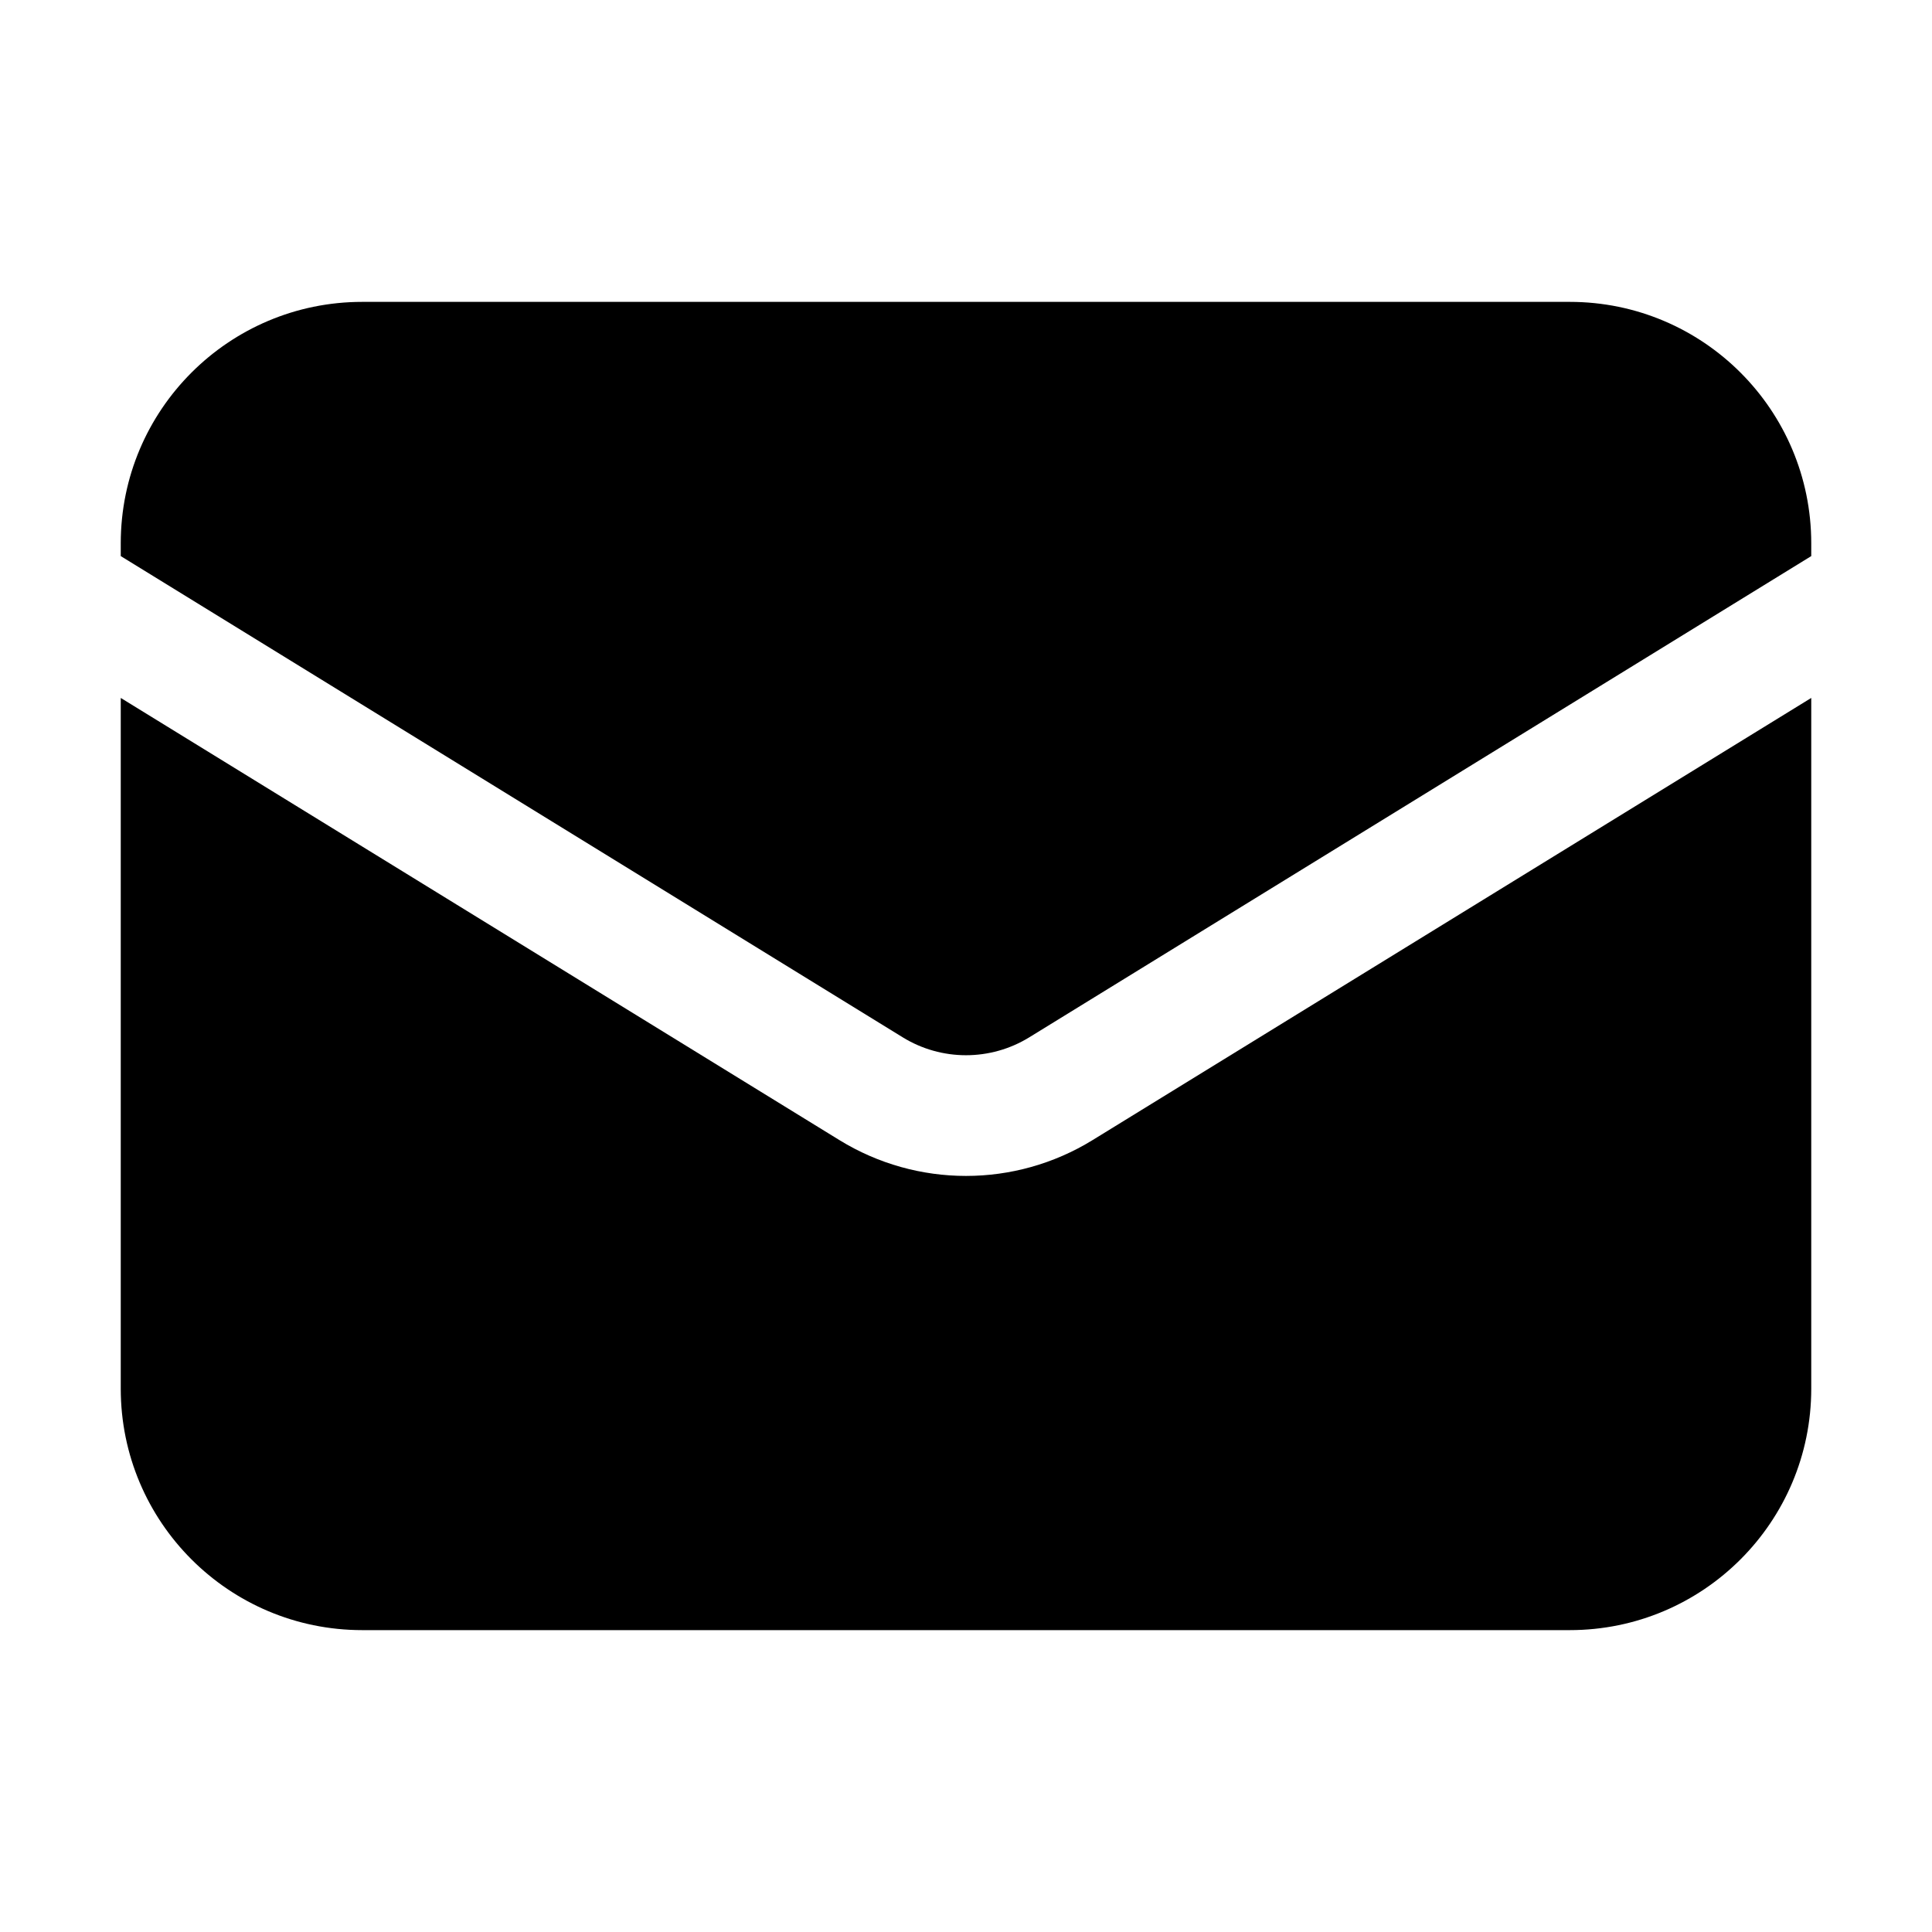
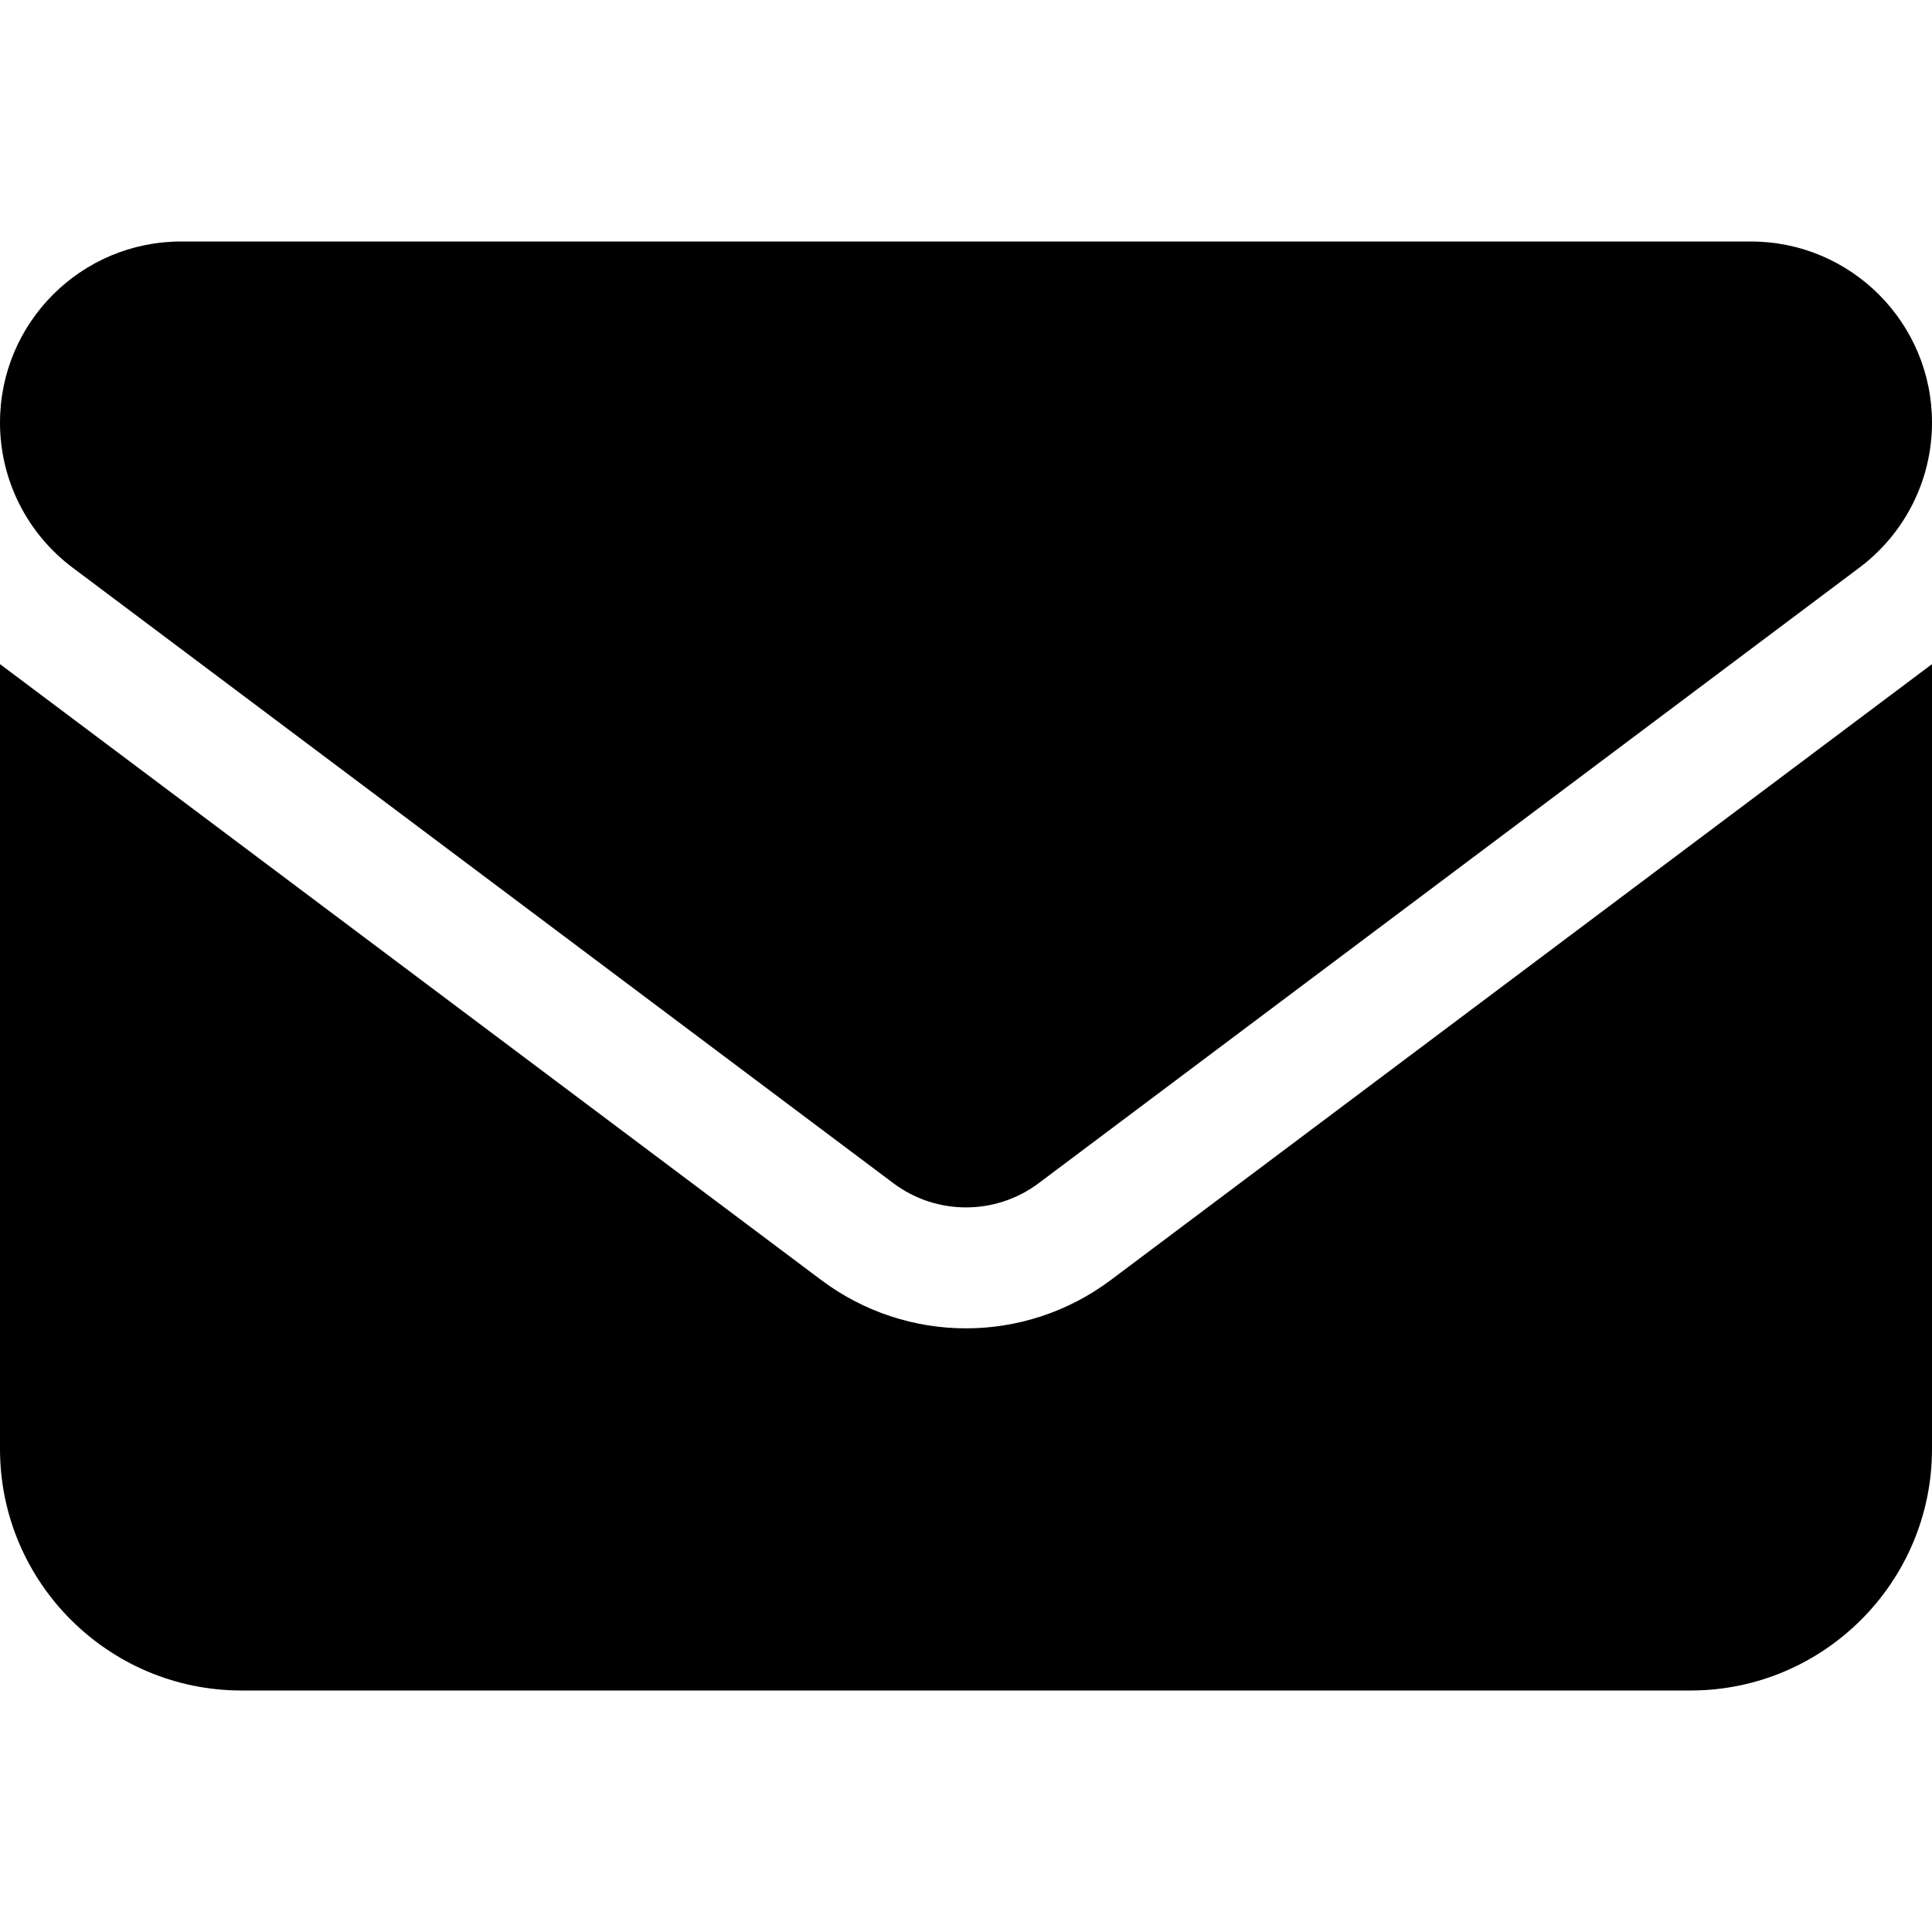
- <svg xmlns="http://www.w3.org/2000/svg" viewBox="0 0 24 24" fill="currentColor" aria-hidden="true">
-   <path d="M1.5 8.67v8.58a3 3 0 003 3h15a3 3 0 003-3V8.67l-8.928 5.493a3 3 0 01-3.144 0L1.5 8.67z" />
-   <path d="M22.5 6.908V6.75a3 3 0 00-3-3h-15a3 3 0 00-3 3v.158l9.714 5.978a1.5 1.5 0 001.572 0L22.5 6.908z" />
+ <svg xmlns="http://www.w3.org/2000/svg" viewBox="0 0 512 512">
+   <path d="M48 64C21.5 64 0 85.5 0 112c0 15.1 7.1 29.3 19.2 38.4L236.8 313.6c11.4 8.5 27 8.5 38.4 0L492.8 150.4c12.1-9.1 19.2-23.3 19.2-38.4c0-26.5-21.5-48-48-48H48zM0 176V384c0 35.3 28.7 64 64 64H448c35.3 0 64-28.7 64-64V176L294.4 339.2c-22.8 17.1-54 17.1-76.8 0L0 176z" />
</svg>
